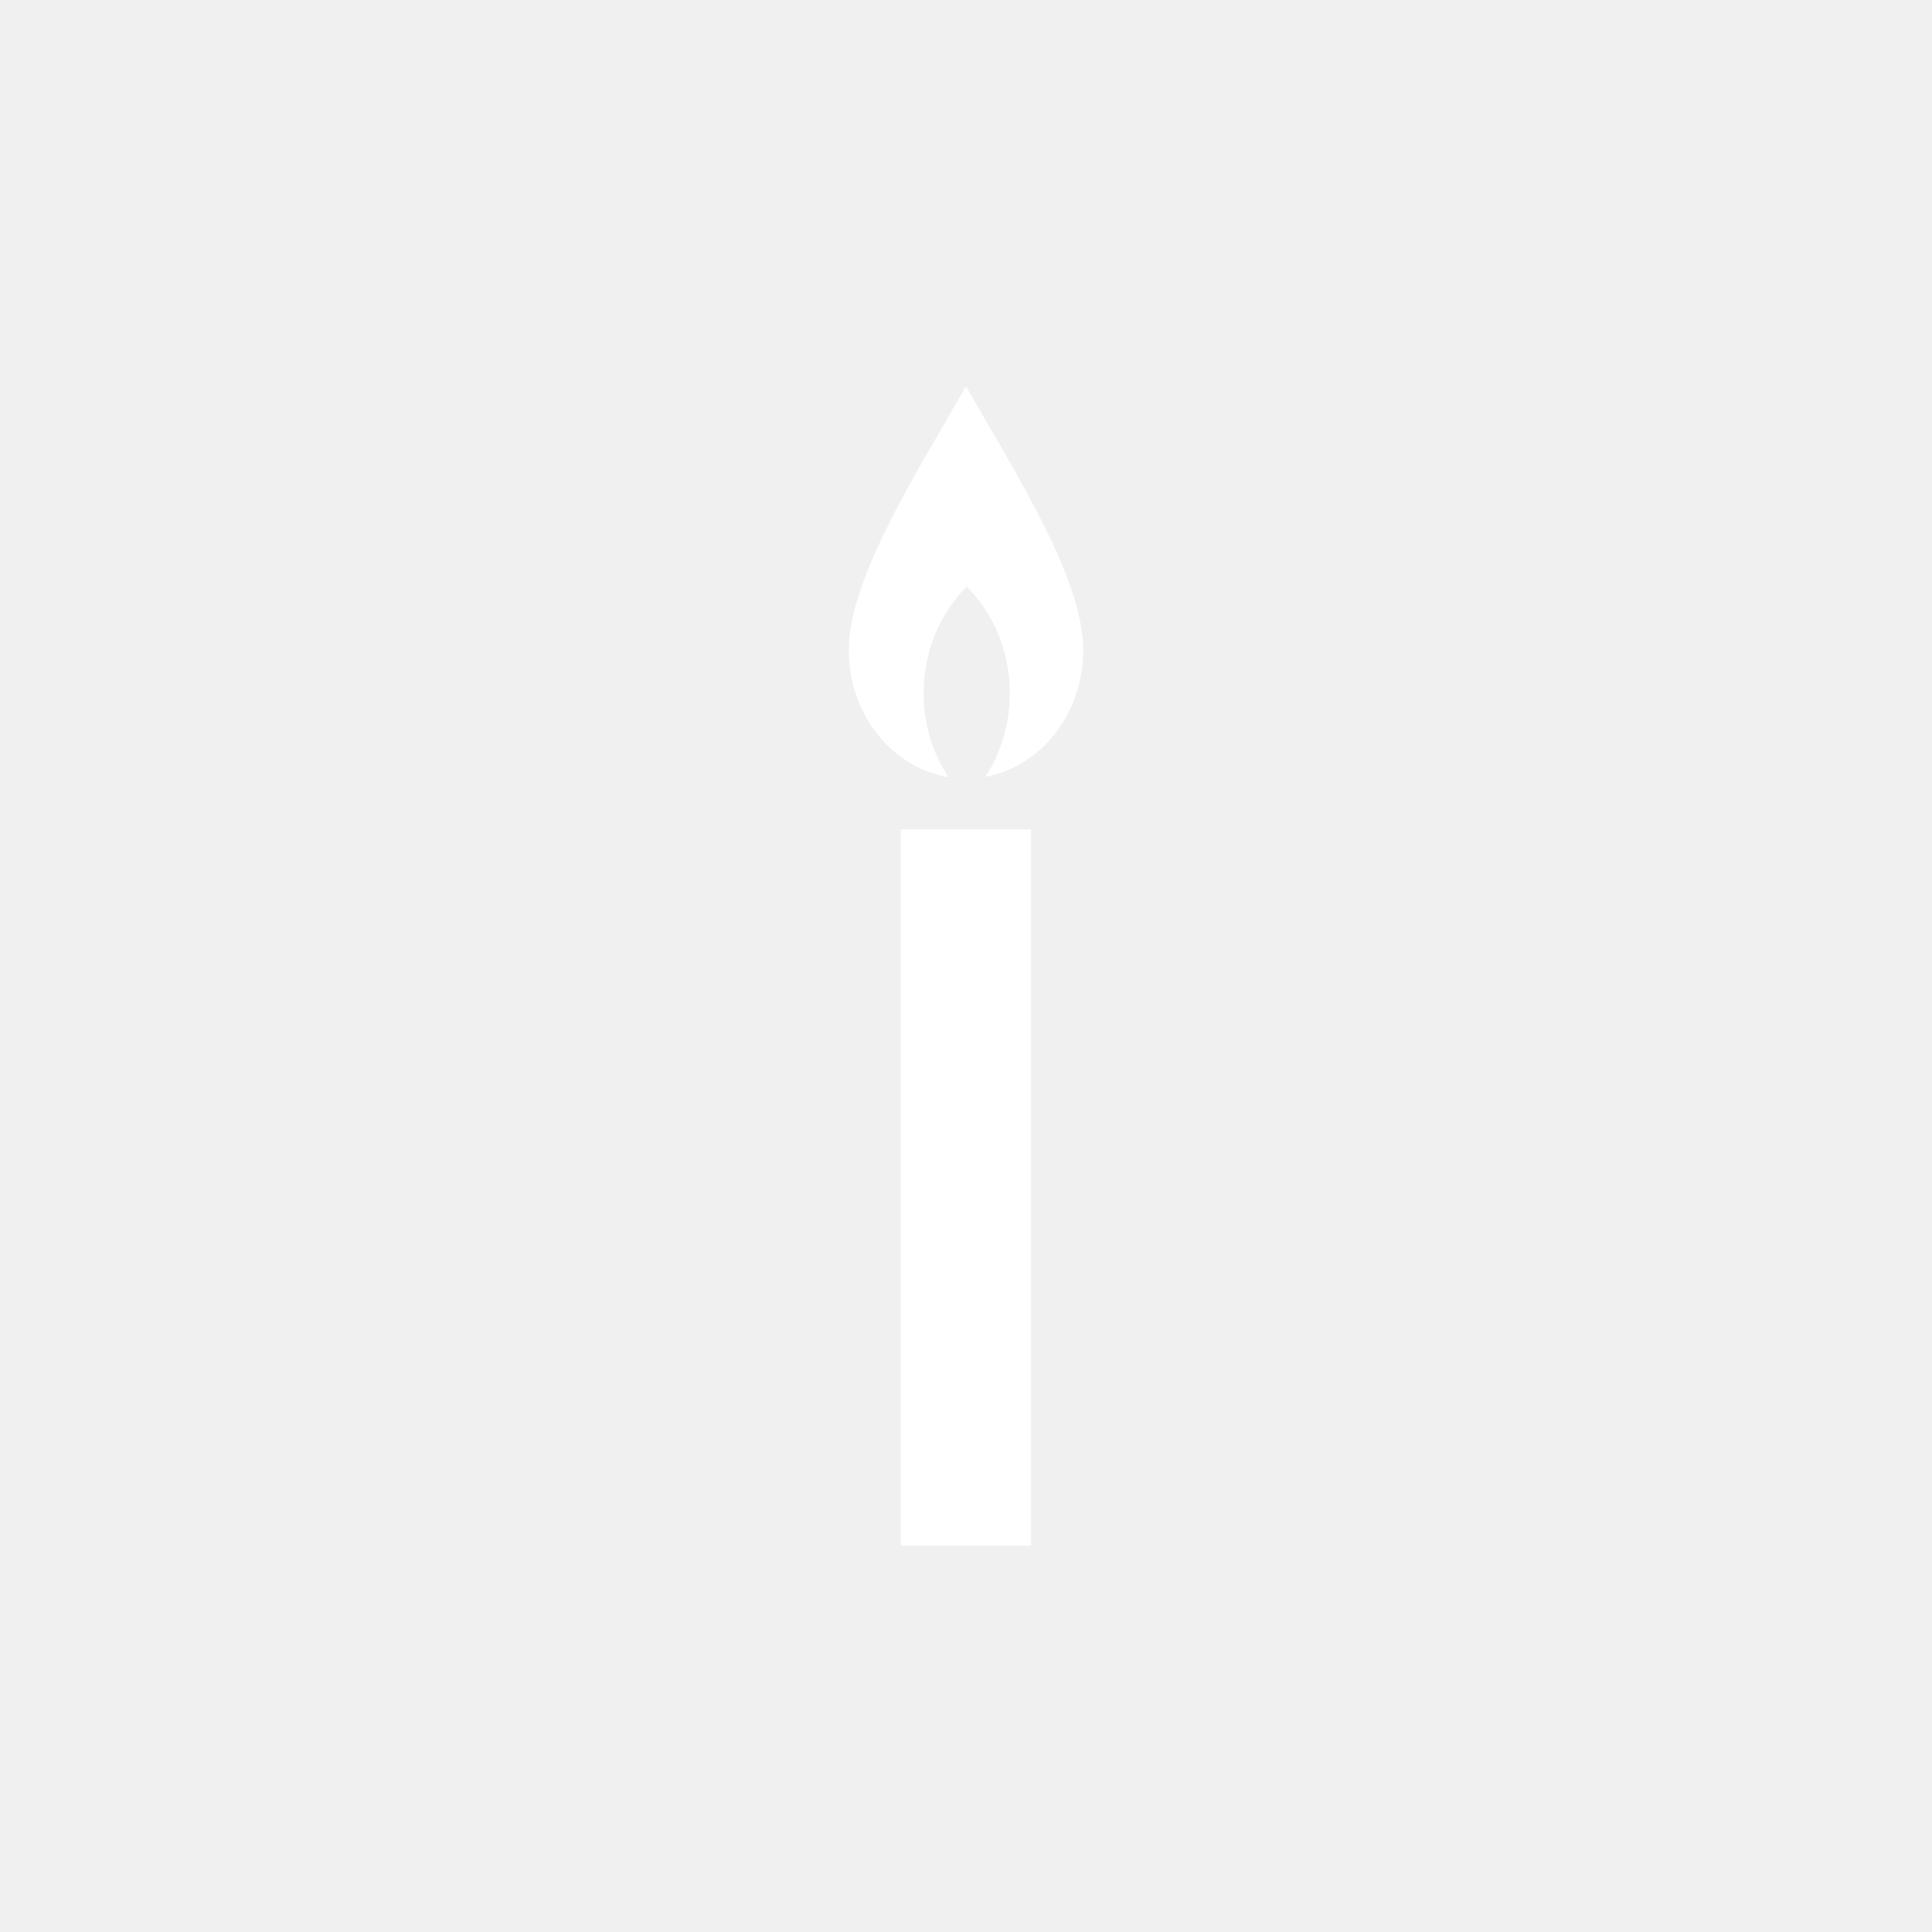
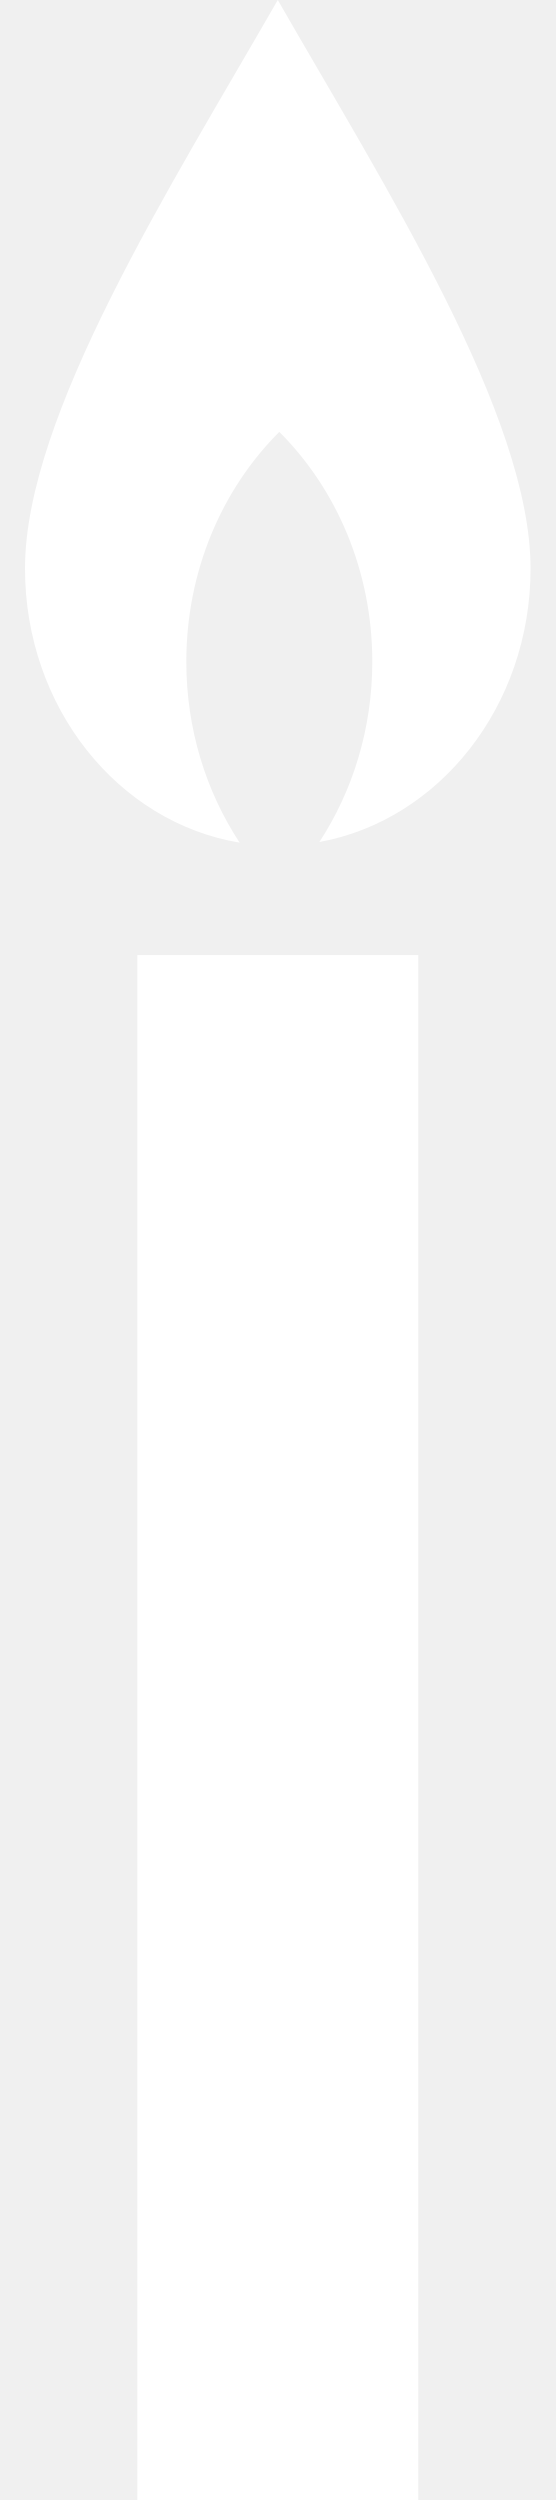
- <svg xmlns="http://www.w3.org/2000/svg" width="60" height="60" viewBox="0 0 60 60" fill="none">
-   <rect x="27.977" y="25.753" width="4.045" height="22.247" fill="white" />
-   <path d="M30 12C31.547 14.696 33.641 17.981 33.641 20.187C33.641 22.168 32.324 23.811 30.599 24.125C31.078 23.391 31.361 22.496 31.361 21.529C31.361 20.22 30.845 19.041 30.022 18.219C29.199 19.041 28.683 20.22 28.683 21.529C28.683 22.5 28.968 23.399 29.451 24.134C27.701 23.844 26.36 22.188 26.36 20.187C26.36 17.981 28.453 14.696 30 12Z" fill="white" />
+ <svg xmlns="http://www.w3.org/2000/svg" width="8" height="36" viewBox="0 0 8 36" fill="none">
+   <rect x="1.978" y="13.753" width="4.045" height="22.247" fill="white" />
+   <path d="M4 0C5.547 2.696 7.64 5.981 7.64 8.187C7.64 10.168 6.324 11.811 4.599 12.125C5.078 11.391 5.361 10.496 5.361 9.529C5.361 8.22 4.845 7.041 4.022 6.219C3.199 7.041 2.683 8.22 2.683 9.529C2.683 10.501 2.968 11.399 3.451 12.134C1.701 11.844 0.36 10.188 0.36 8.187C0.36 5.981 2.453 2.696 4 0Z" fill="white" />
</svg>
